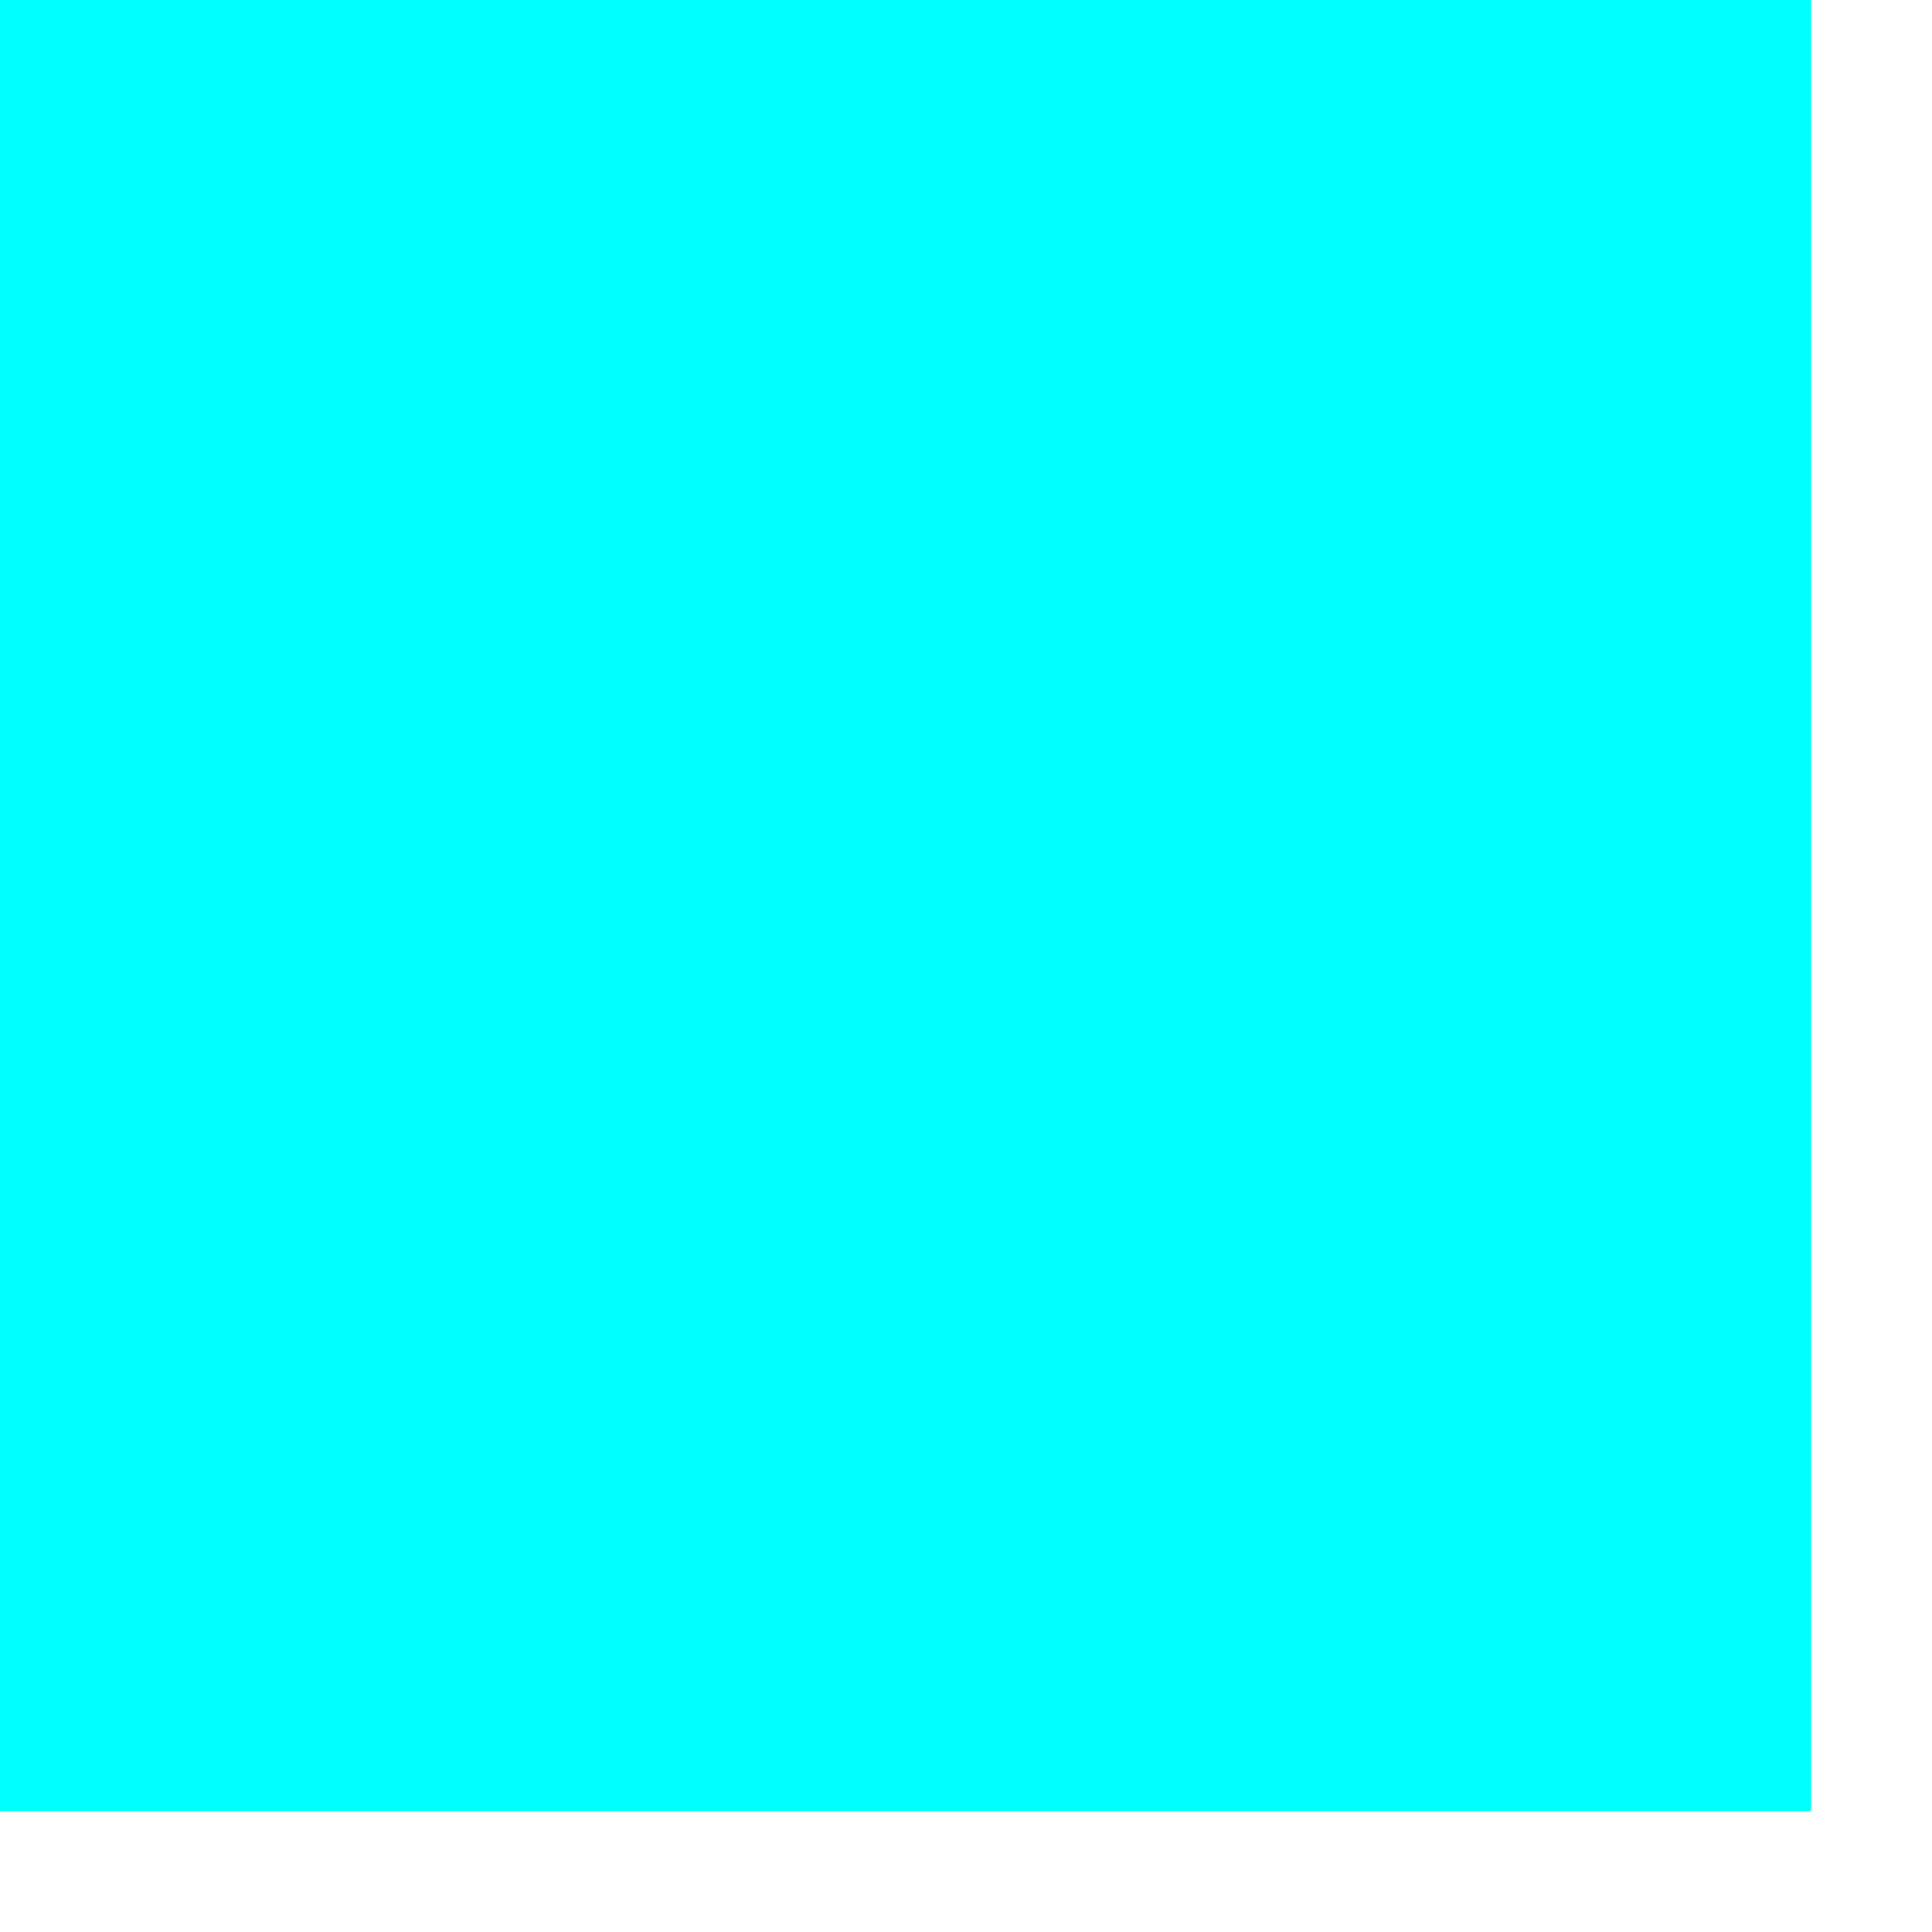
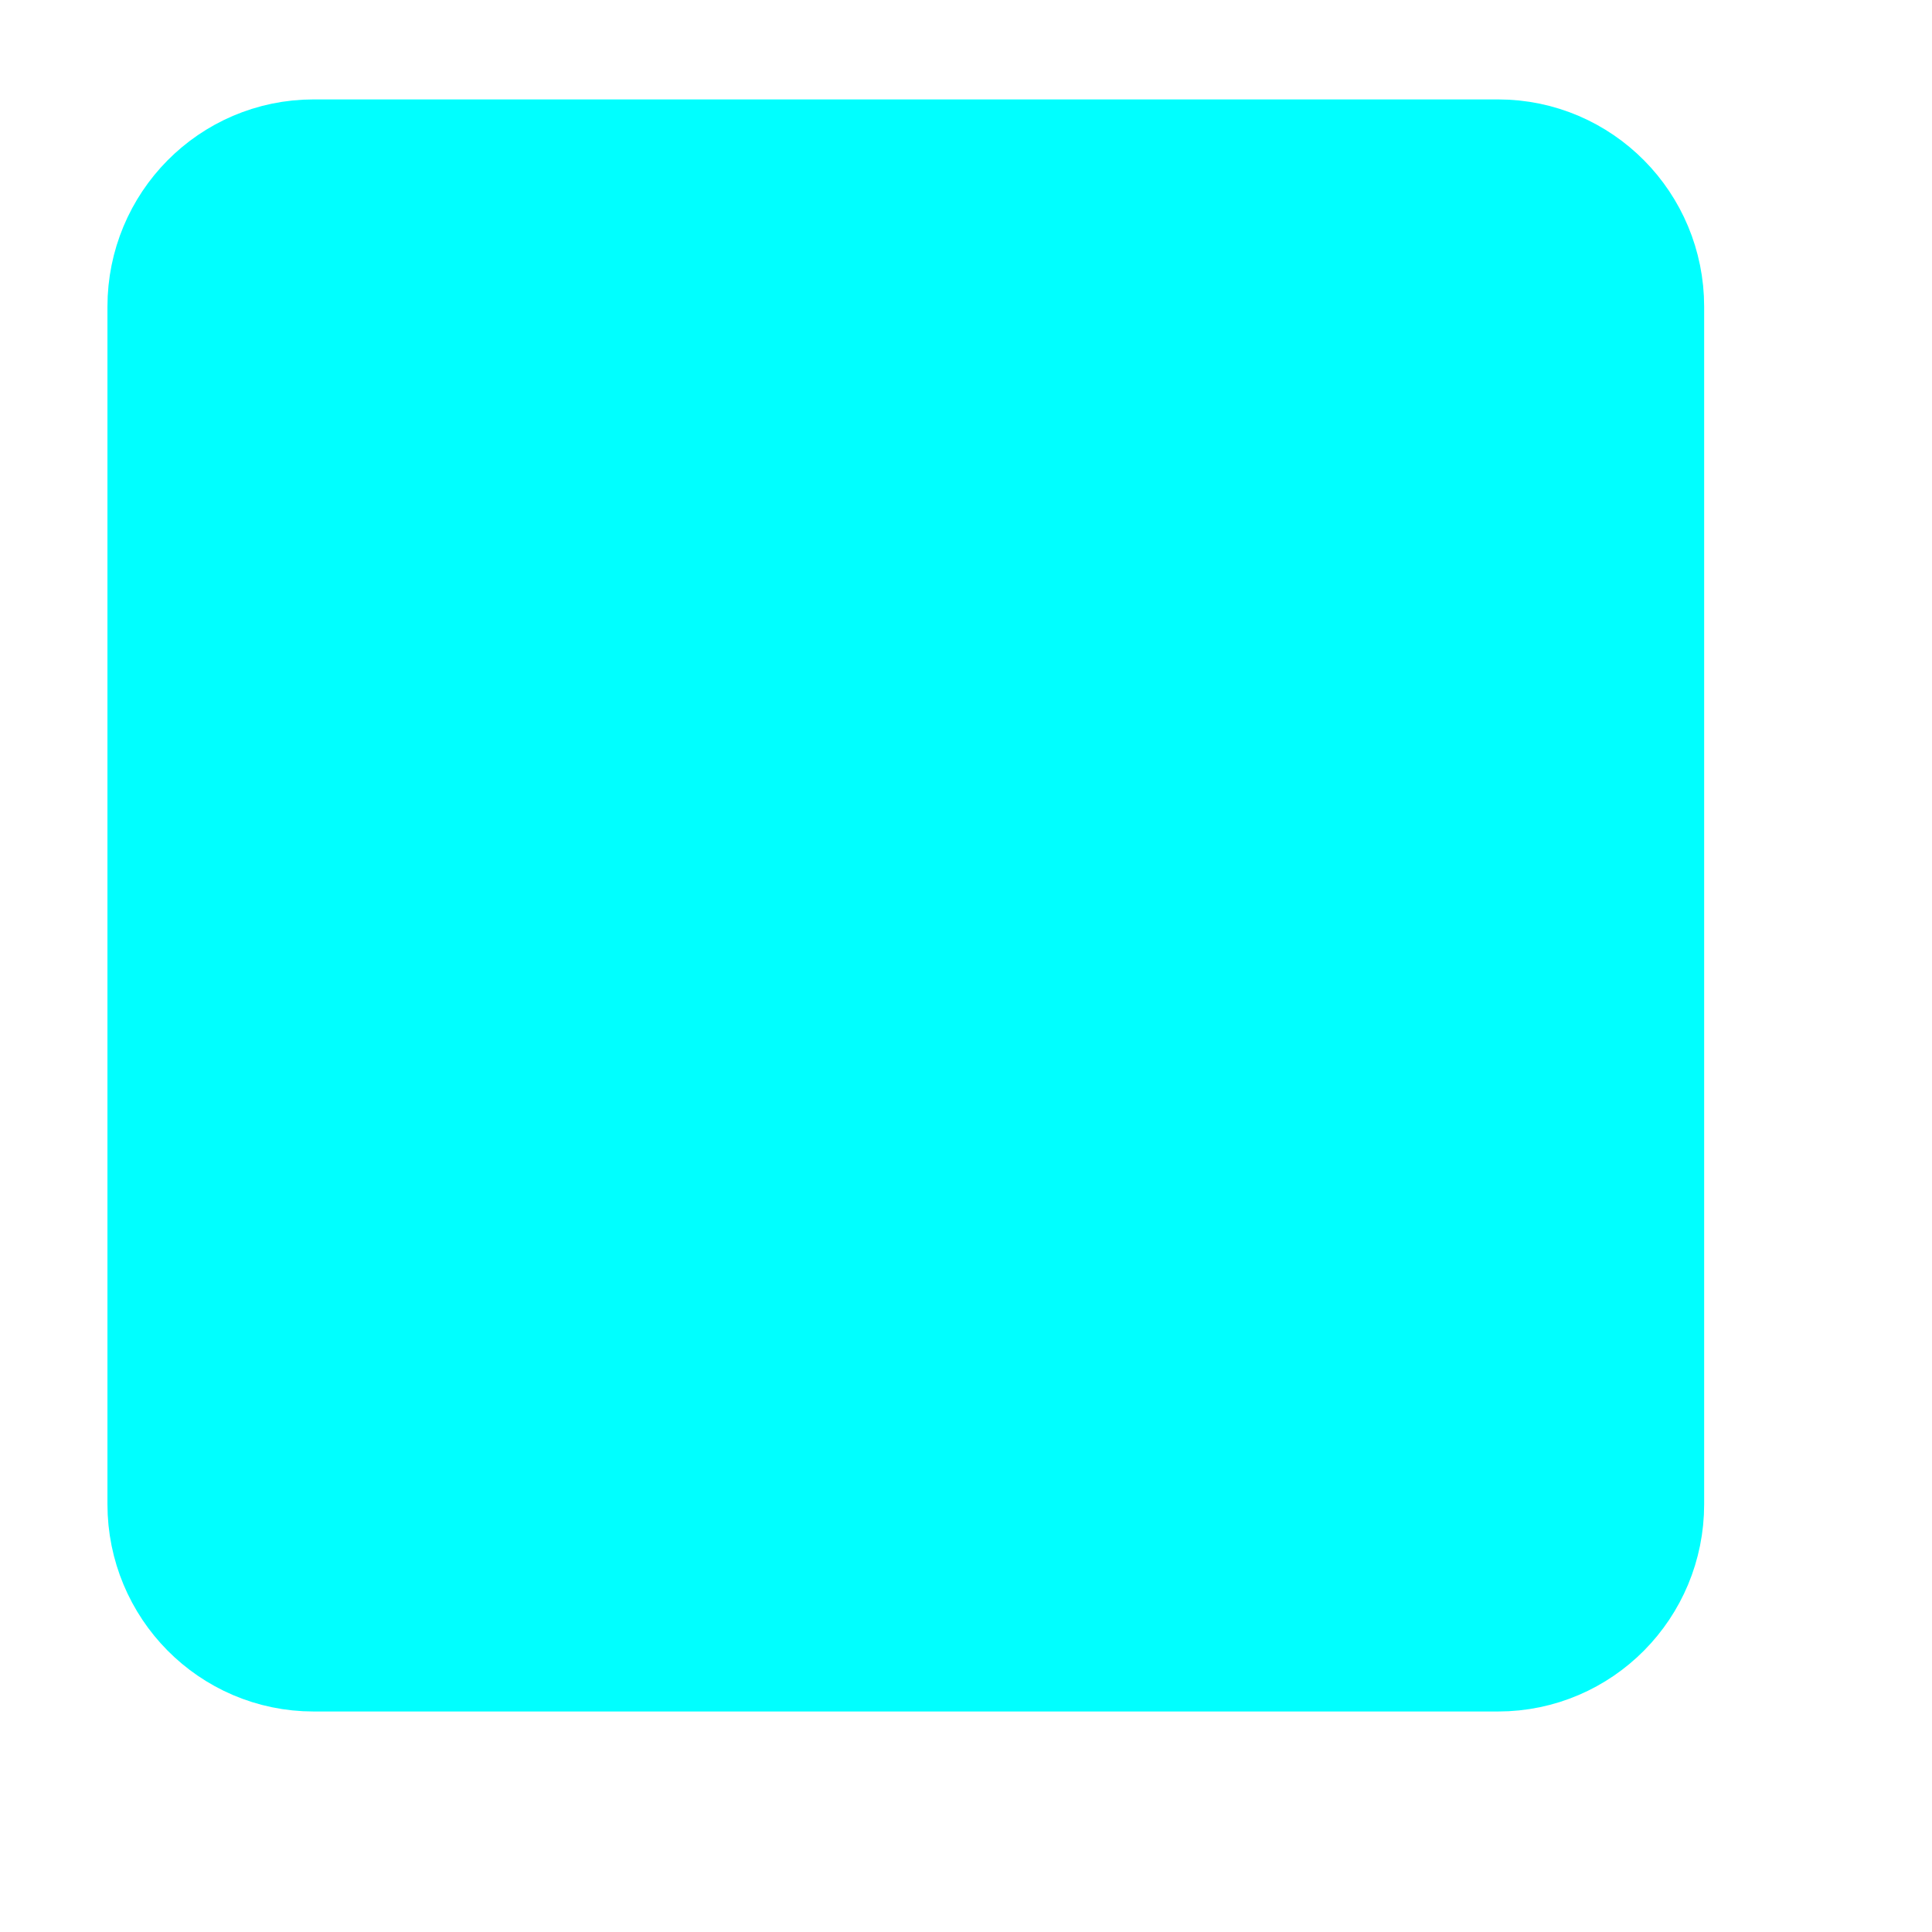
- <svg xmlns="http://www.w3.org/2000/svg" xmlns:xlink="http://www.w3.org/1999/xlink" id="svg1" width="5cm" height="5cm" version="1.1">
+ <svg xmlns="http://www.w3.org/2000/svg" xmlns:xlink="http://www.w3.org/1999/xlink" version="1.1" height="5cm" width="5cm" id="svg1">
  <defs id="defs3">
    <linearGradient id="linearGradient930">
-       <stop style="stop-color:#ff5800;stop-opacity:1;" offset="0" id="stop931" />
-       <stop style="stop-color:#810000;stop-opacity:1;" offset="1" id="stop932" />
+       <stop id="stop931" offset="0" style="stop-color:#ff5800;stop-opacity:1;" />
+       <stop id="stop932" offset="1" style="stop-color:#810000;stop-opacity:1;" />
    </linearGradient>
    <defs id="defs889" />
    <defs id="defs911" />
    <defs id="defs906" />
-     <radialGradient xlink:href="#linearGradient930" id="radialGradient933" cx="83.011" cy="70.632" r="120.45" fx="83.011" fy="70.632" gradientTransform="matrix(-2.627274e-3,0.892959,-0.883957,-2.600699e-3,-70.1924,-7.876027)" gradientUnits="userSpaceOnUse" />
-     <linearGradient xlink:href="#linearGradient930" id="linearGradient934" x1="0" y1="0.5" x2="1" y2="0.5" />
+     <radialGradient gradientUnits="userSpaceOnUse" gradientTransform="matrix(-2.627274e-3,0.892959,-0.883957,-2.600699e-3,-70.1924,-7.876027)" fy="70.632" fx="83.011" r="120.45" cy="70.632" cx="83.011" id="radialGradient933" xlink:href="#linearGradient930" />
+     <linearGradient y2="0.5" x2="1" y1="0.5" x1="0" id="linearGradient934" xlink:href="#linearGradient930" />
+     <linearGradient id="linearGradient2057">
+       <stop style="stop-color:#506040;stop-opacity:1;" offset="0" id="stop2059" />
+       <stop style="stop-color:#405030;stop-opacity:1;" offset="0.25" id="stop2067" />
+       <stop style="stop-color:#304020;stop-opacity:1;" offset="0.375" id="stop2077" />
+       <stop style="stop-color:#405030;stop-opacity:1;" offset="0.5" id="stop2069" />
+       <stop style="stop-color:#506040;stop-opacity:1;" offset="0.625" id="stop2075" />
+       <stop style="stop-color:#405030;stop-opacity:1;" offset="0.75" id="stop2071" />
+       <stop style="stop-color:#304020;stop-opacity:1;" offset="1" id="stop2061" />
+     </linearGradient>
  </defs>
-   <rect style="fill:#00ffff;fill-opacity:1" id="rect5770" width="177.151" height="177.165" x="0" y="0" />
+   <rect y="-30.997" x="618.306" height="177.165" width="177.151" id="rect5770" style="fill:#00ffff;fill-opacity:1;stroke:#00ffff" />
+   <rect rx="10.346" ry="10.46" y="19.533" x="20.318" height="138.066" width="136.564" id="rect7939" style="color:#000000;clip-rule:nonzero;display:inline;overflow:visible;visibility:visible;opacity:1;isolation:auto;mix-blend-mode:normal;color-interpolation:sRGB;color-interpolation-filters:linearRGB;solid-color:#000000;solid-opacity:1;fill:#00ffff;fill-opacity:1;fill-rule:nonzero;stroke:#00ffff;stroke-width:19.616;stroke-linecap:round;stroke-linejoin:miter;stroke-miterlimit:4;stroke-dasharray:none;stroke-dashoffset:0;stroke-opacity:1;marker:none;color-rendering:auto;image-rendering:auto;shape-rendering:auto;text-rendering:auto;enable-background:accumulate" />
</svg>
